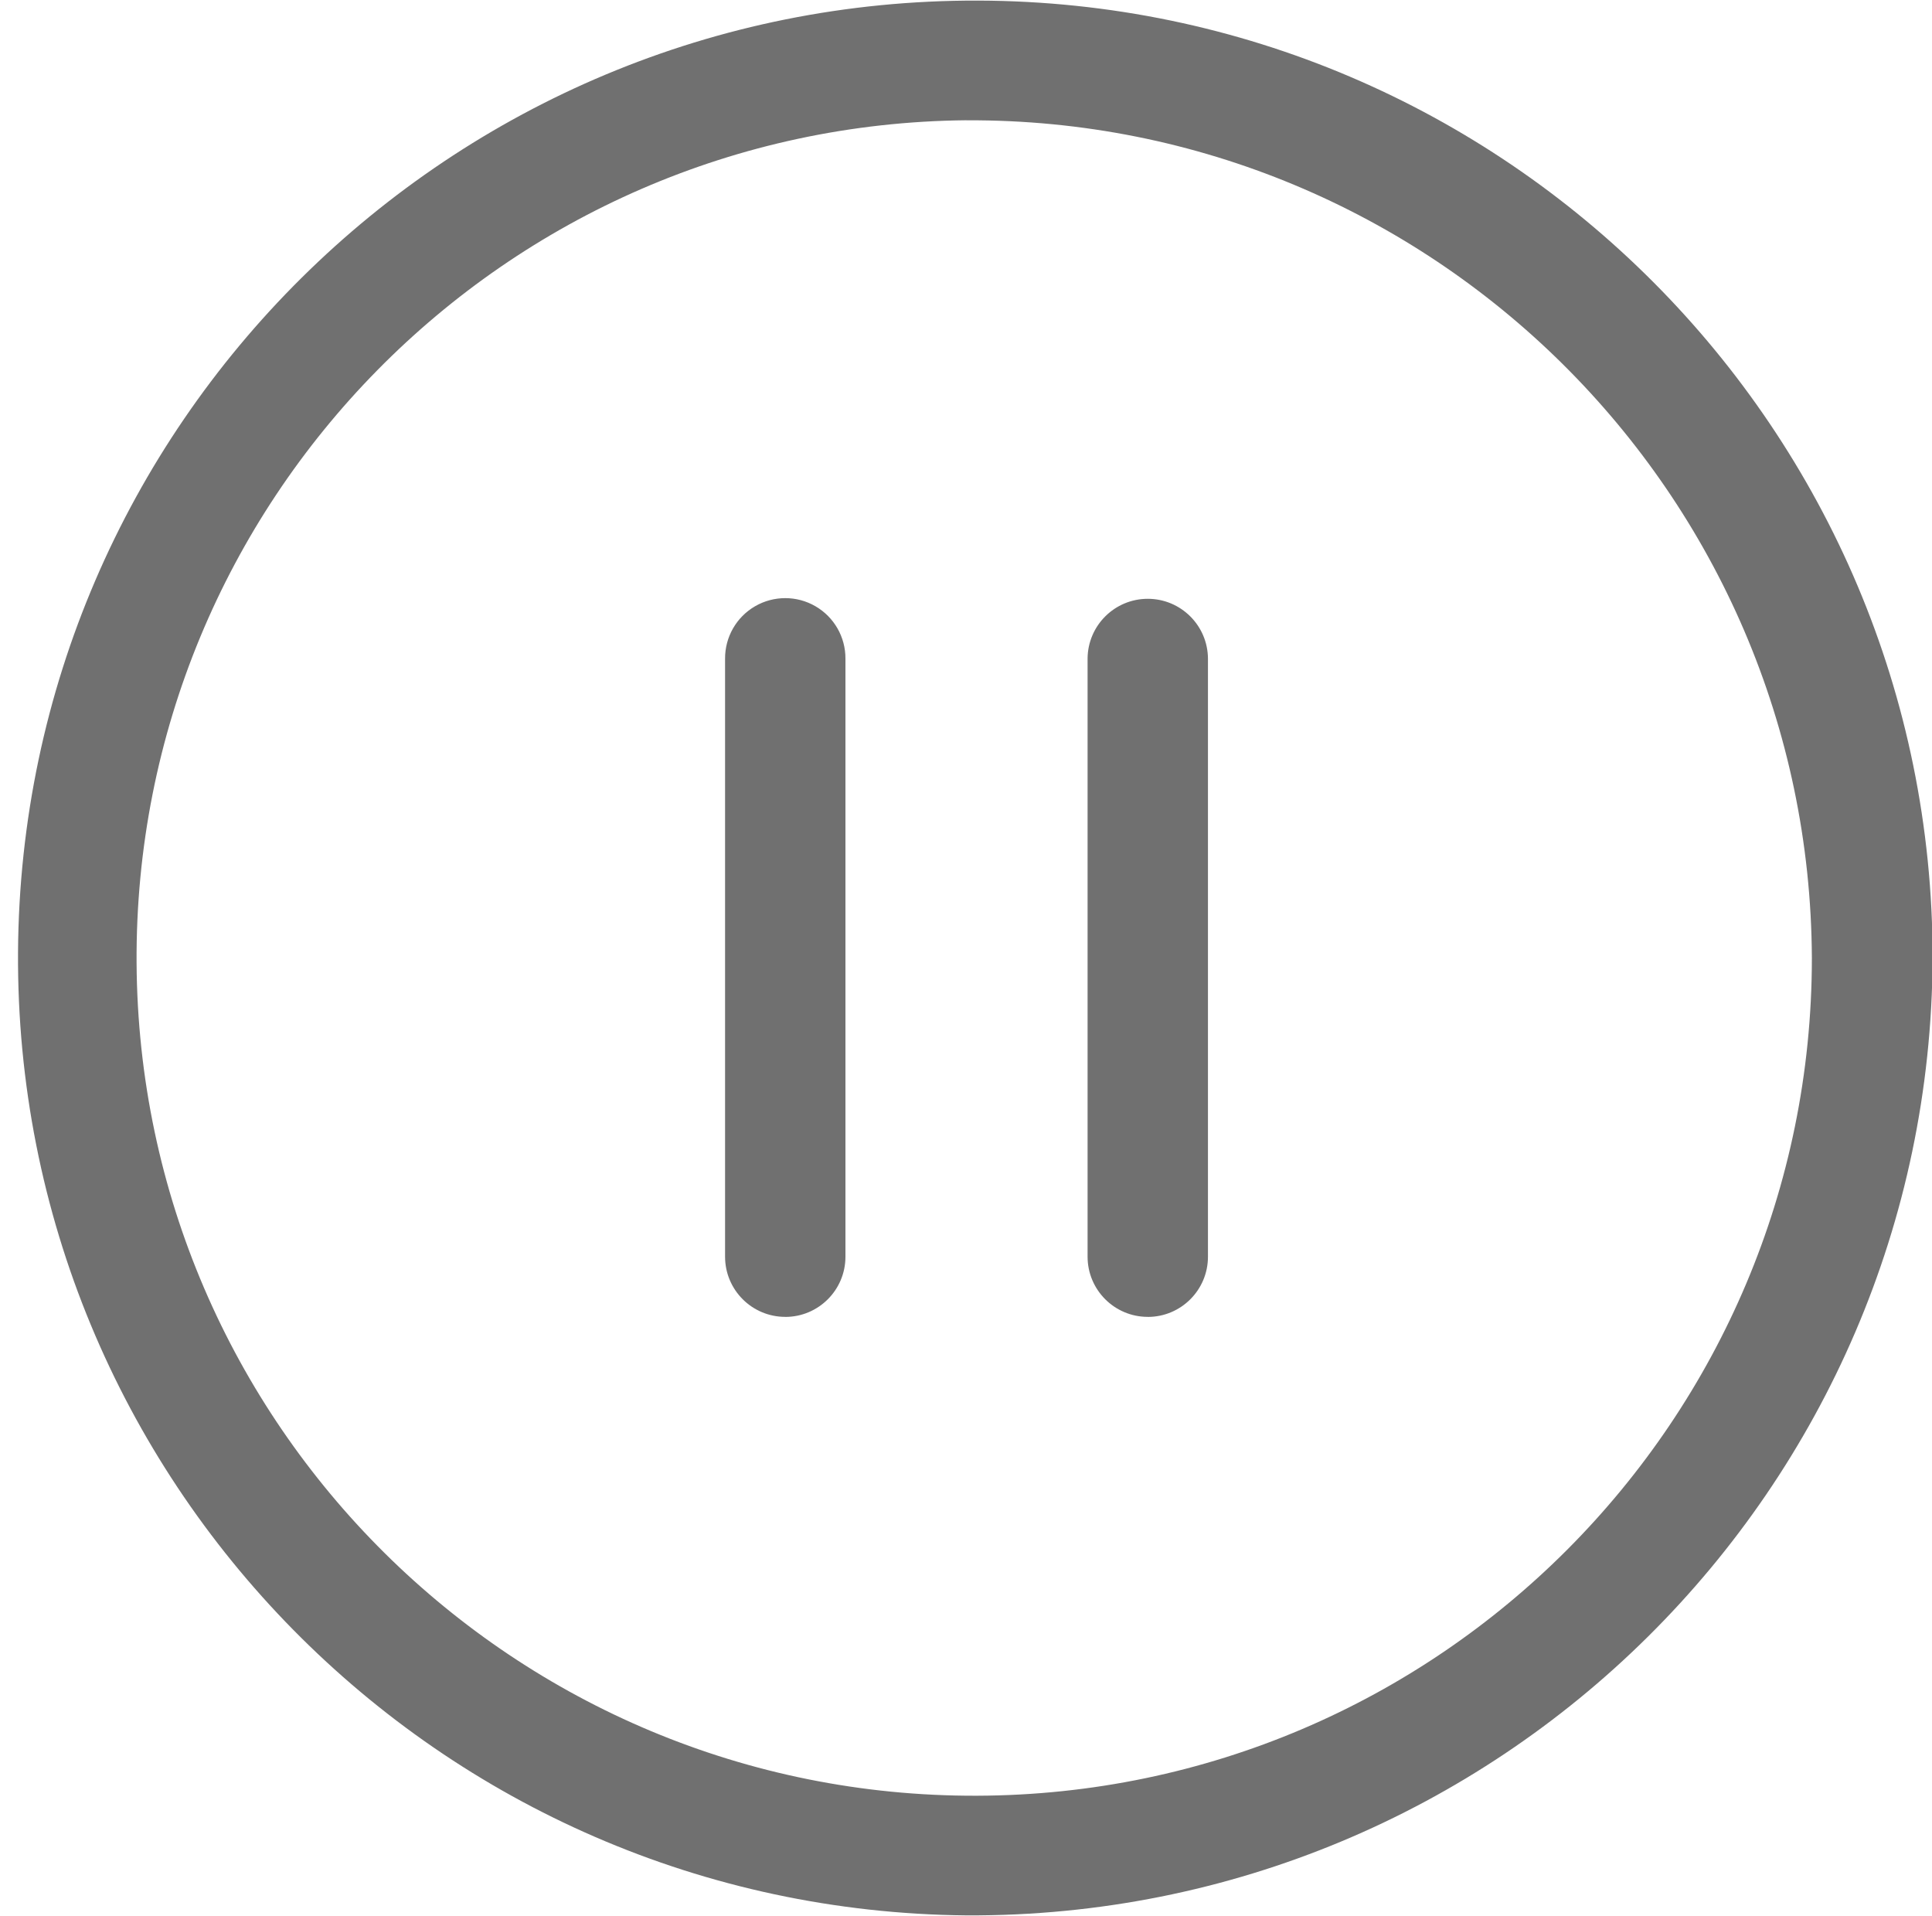
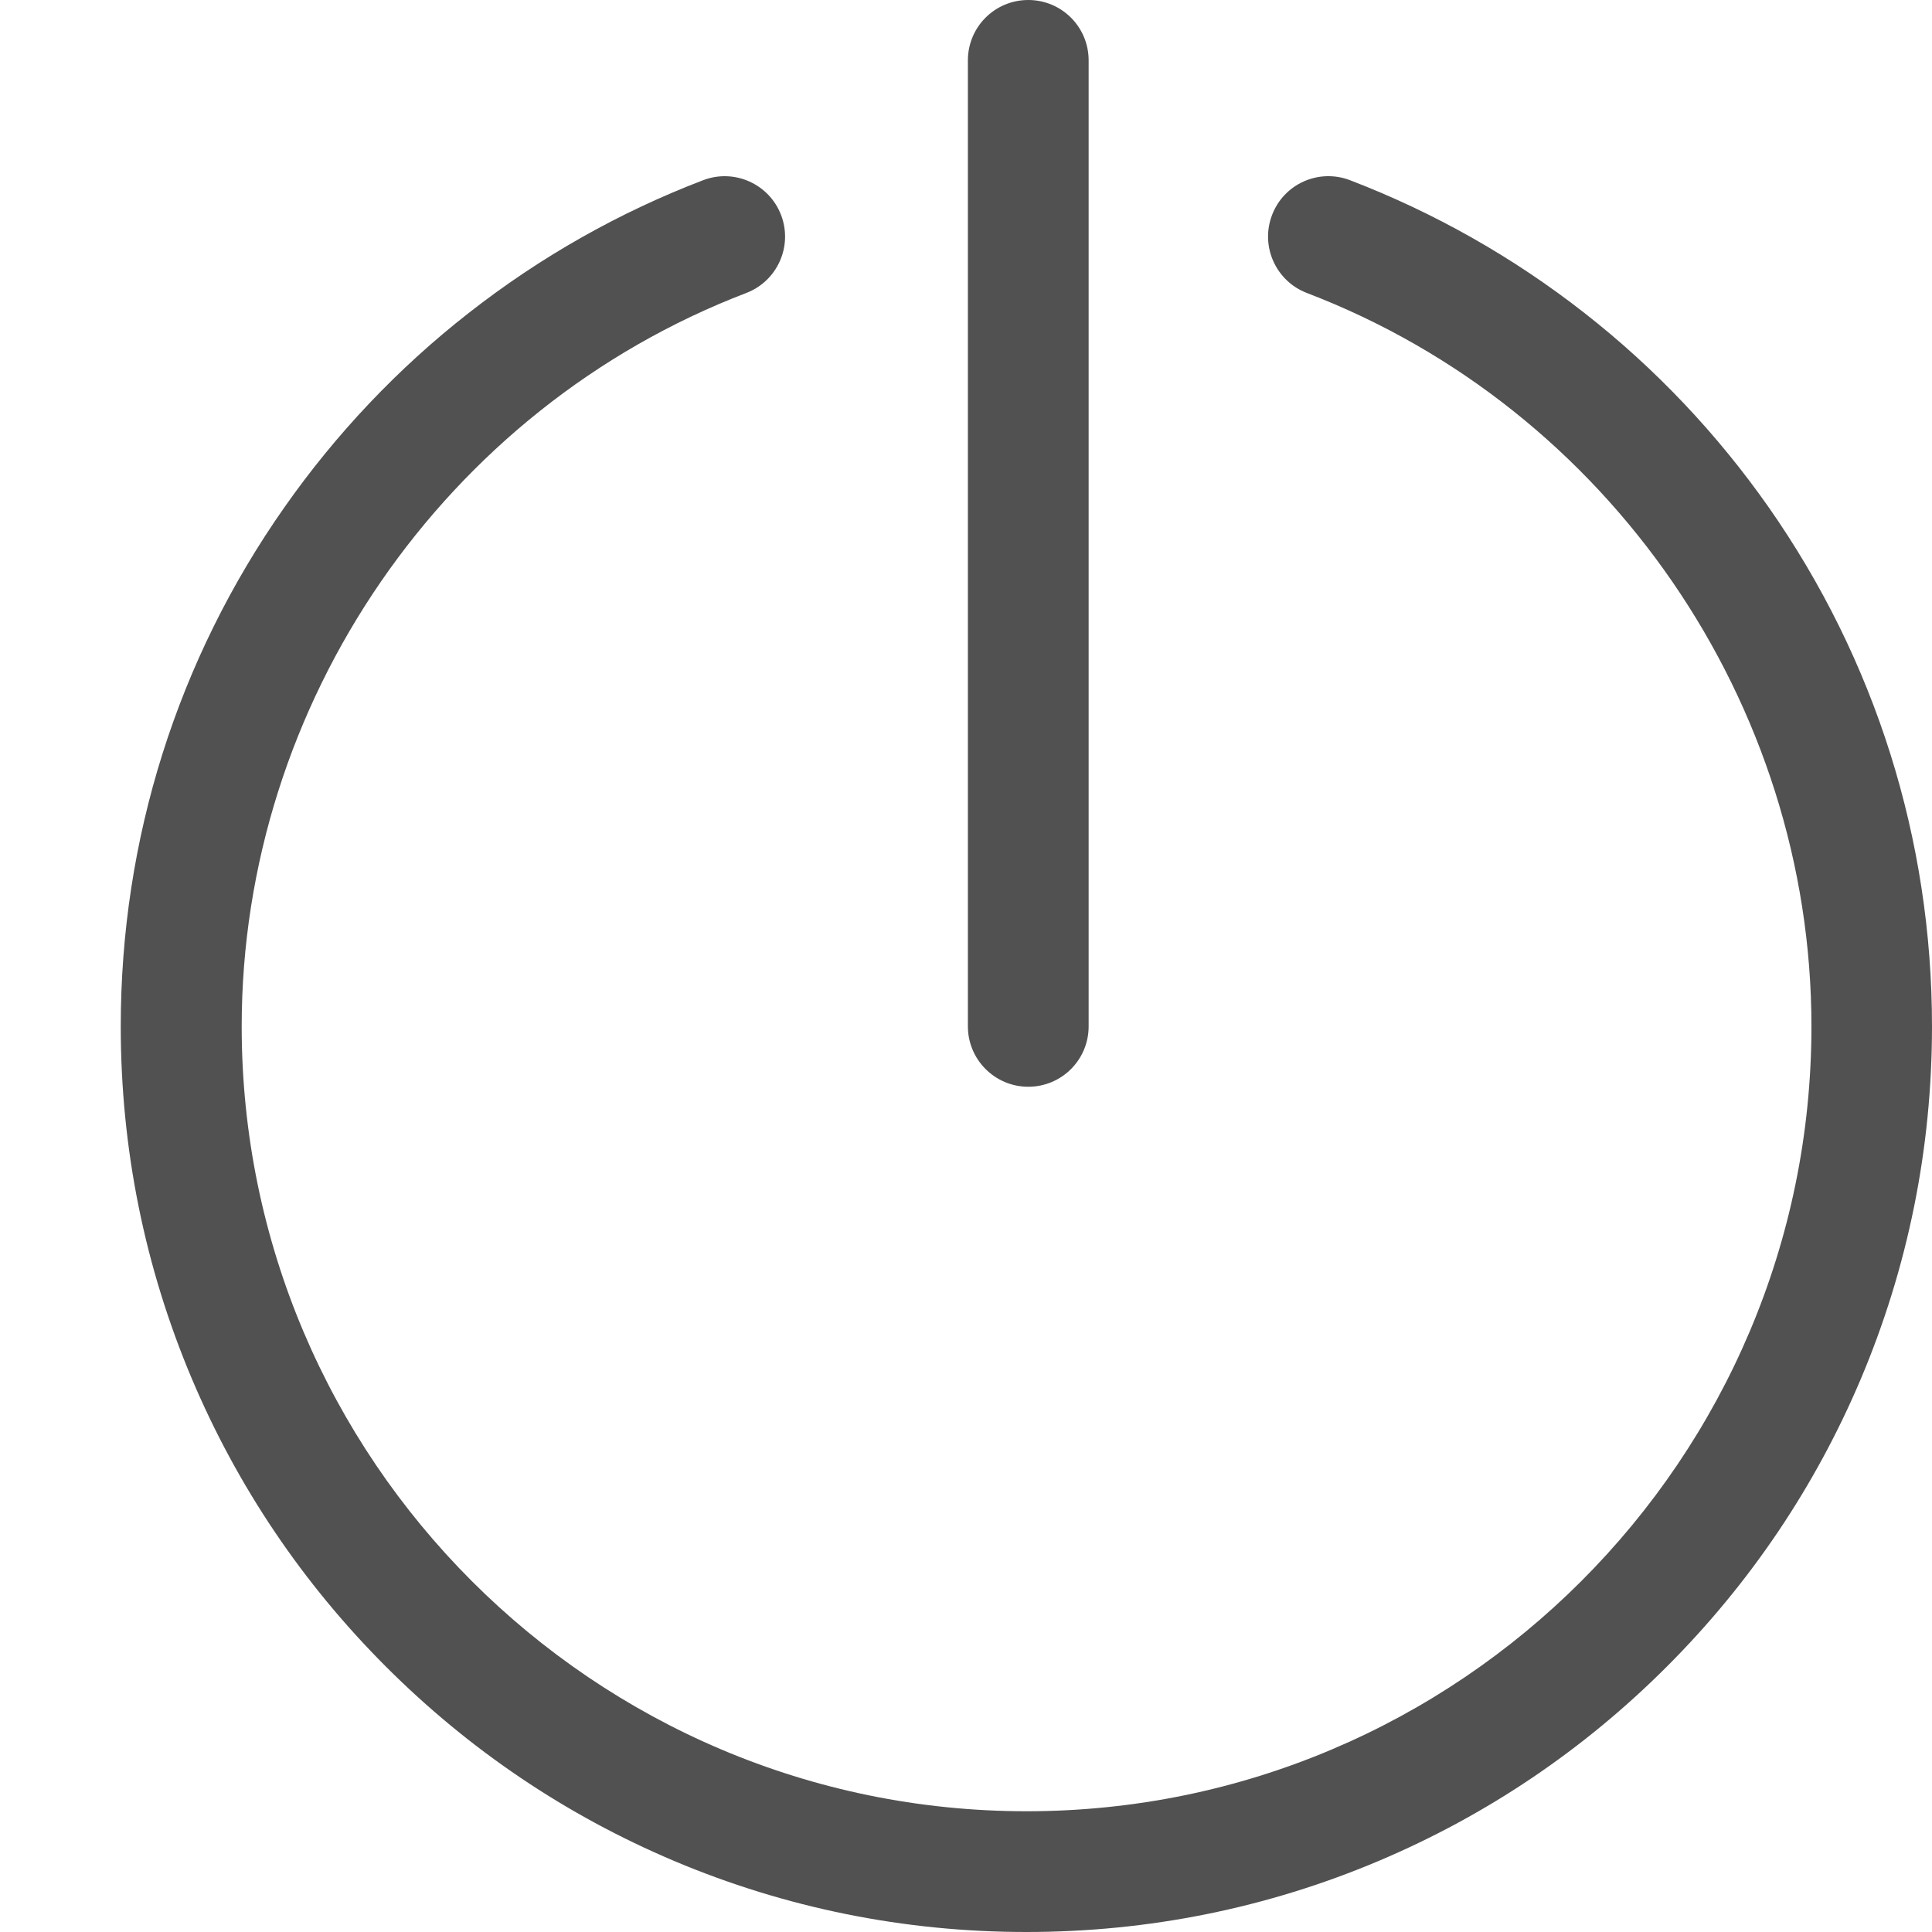
- <svg xmlns="http://www.w3.org/2000/svg" t="1770098582144" class="icon" viewBox="0 0 1033 1024" version="1.1" p-id="22816" width="258.25" height="256">
-   <path d="M516.8 1023.994a511.851 511.851 0 1 1 516.532-511.827A514.216 514.216 0 0 1 516.8 1023.994z m0-959.702a447.876 447.876 0 1 0 451.972 447.876A449.924 449.924 0 0 0 516.8 64.317z m96.889 639.728a32.183 32.183 0 0 1-32.183-32.183V352.132a32.183 32.183 0 0 1 64.365 0v319.73a32.183 32.183 0 0 1-32.183 32.183z m-193.828 0a32.183 32.183 0 0 1-32.183-32.183V352.132a32.183 32.183 0 1 1 64.365 0v319.73a32.183 32.183 0 0 1-32.183 32.183z" p-id="22817" fill="#707070" />
+ <svg xmlns="http://www.w3.org/2000/svg" t="1770173675522" class="icon" viewBox="0 0 1024 1024" version="1.1" p-id="8288" width="256" height="256">
+   <path d="M545 576c17.7 0 32-14.3 32-32V32c0-17.7-14.3-32-32-32s-32 14.3-32 32v512c0 17.6 14.3 32 32 32z" p-id="8289" fill="#515151" />
+   <path d="M937.4 268.8c-27.3-38.9-60.1-73.6-97.6-102.9a480.76 480.76 0 0 0-124.3-70.4c-16.5-6.3-35 1.9-41.3 18.5-6.3 16.5 2 35 18.5 41.3 160 61.2 267.4 217.4 267.4 388.7 0 229.4-186.6 416-416 416s-416-186.6-416-416c0-171.3 107.5-327.5 267.4-388.7C412 149 420.3 130.5 414 114c-6.3-16.5-24.8-24.8-41.3-18.5-44.7 17.1-86.5 40.8-124.3 70.4-37.5 29.3-70.3 64-97.6 102.9C94 349.7 64 444.9 64 544c0 64.8 12.7 127.6 37.7 186.8 24.2 57.2 58.8 108.5 102.9 152.6 44.1 44.1 95.4 78.7 152.6 102.9 59.2 25 122.1 37.7 186.8 37.7 64.8 0 127.7-12.7 186.8-37.7 57.2-24.2 108.5-58.8 152.6-102.9 44.1-44.1 78.7-95.4 102.9-152.6 25-59.2 37.7-122.1 37.7-186.8 0-99.1-30-194.3-86.6-275.2z" p-id="8290" fill="#515151" />
</svg>
